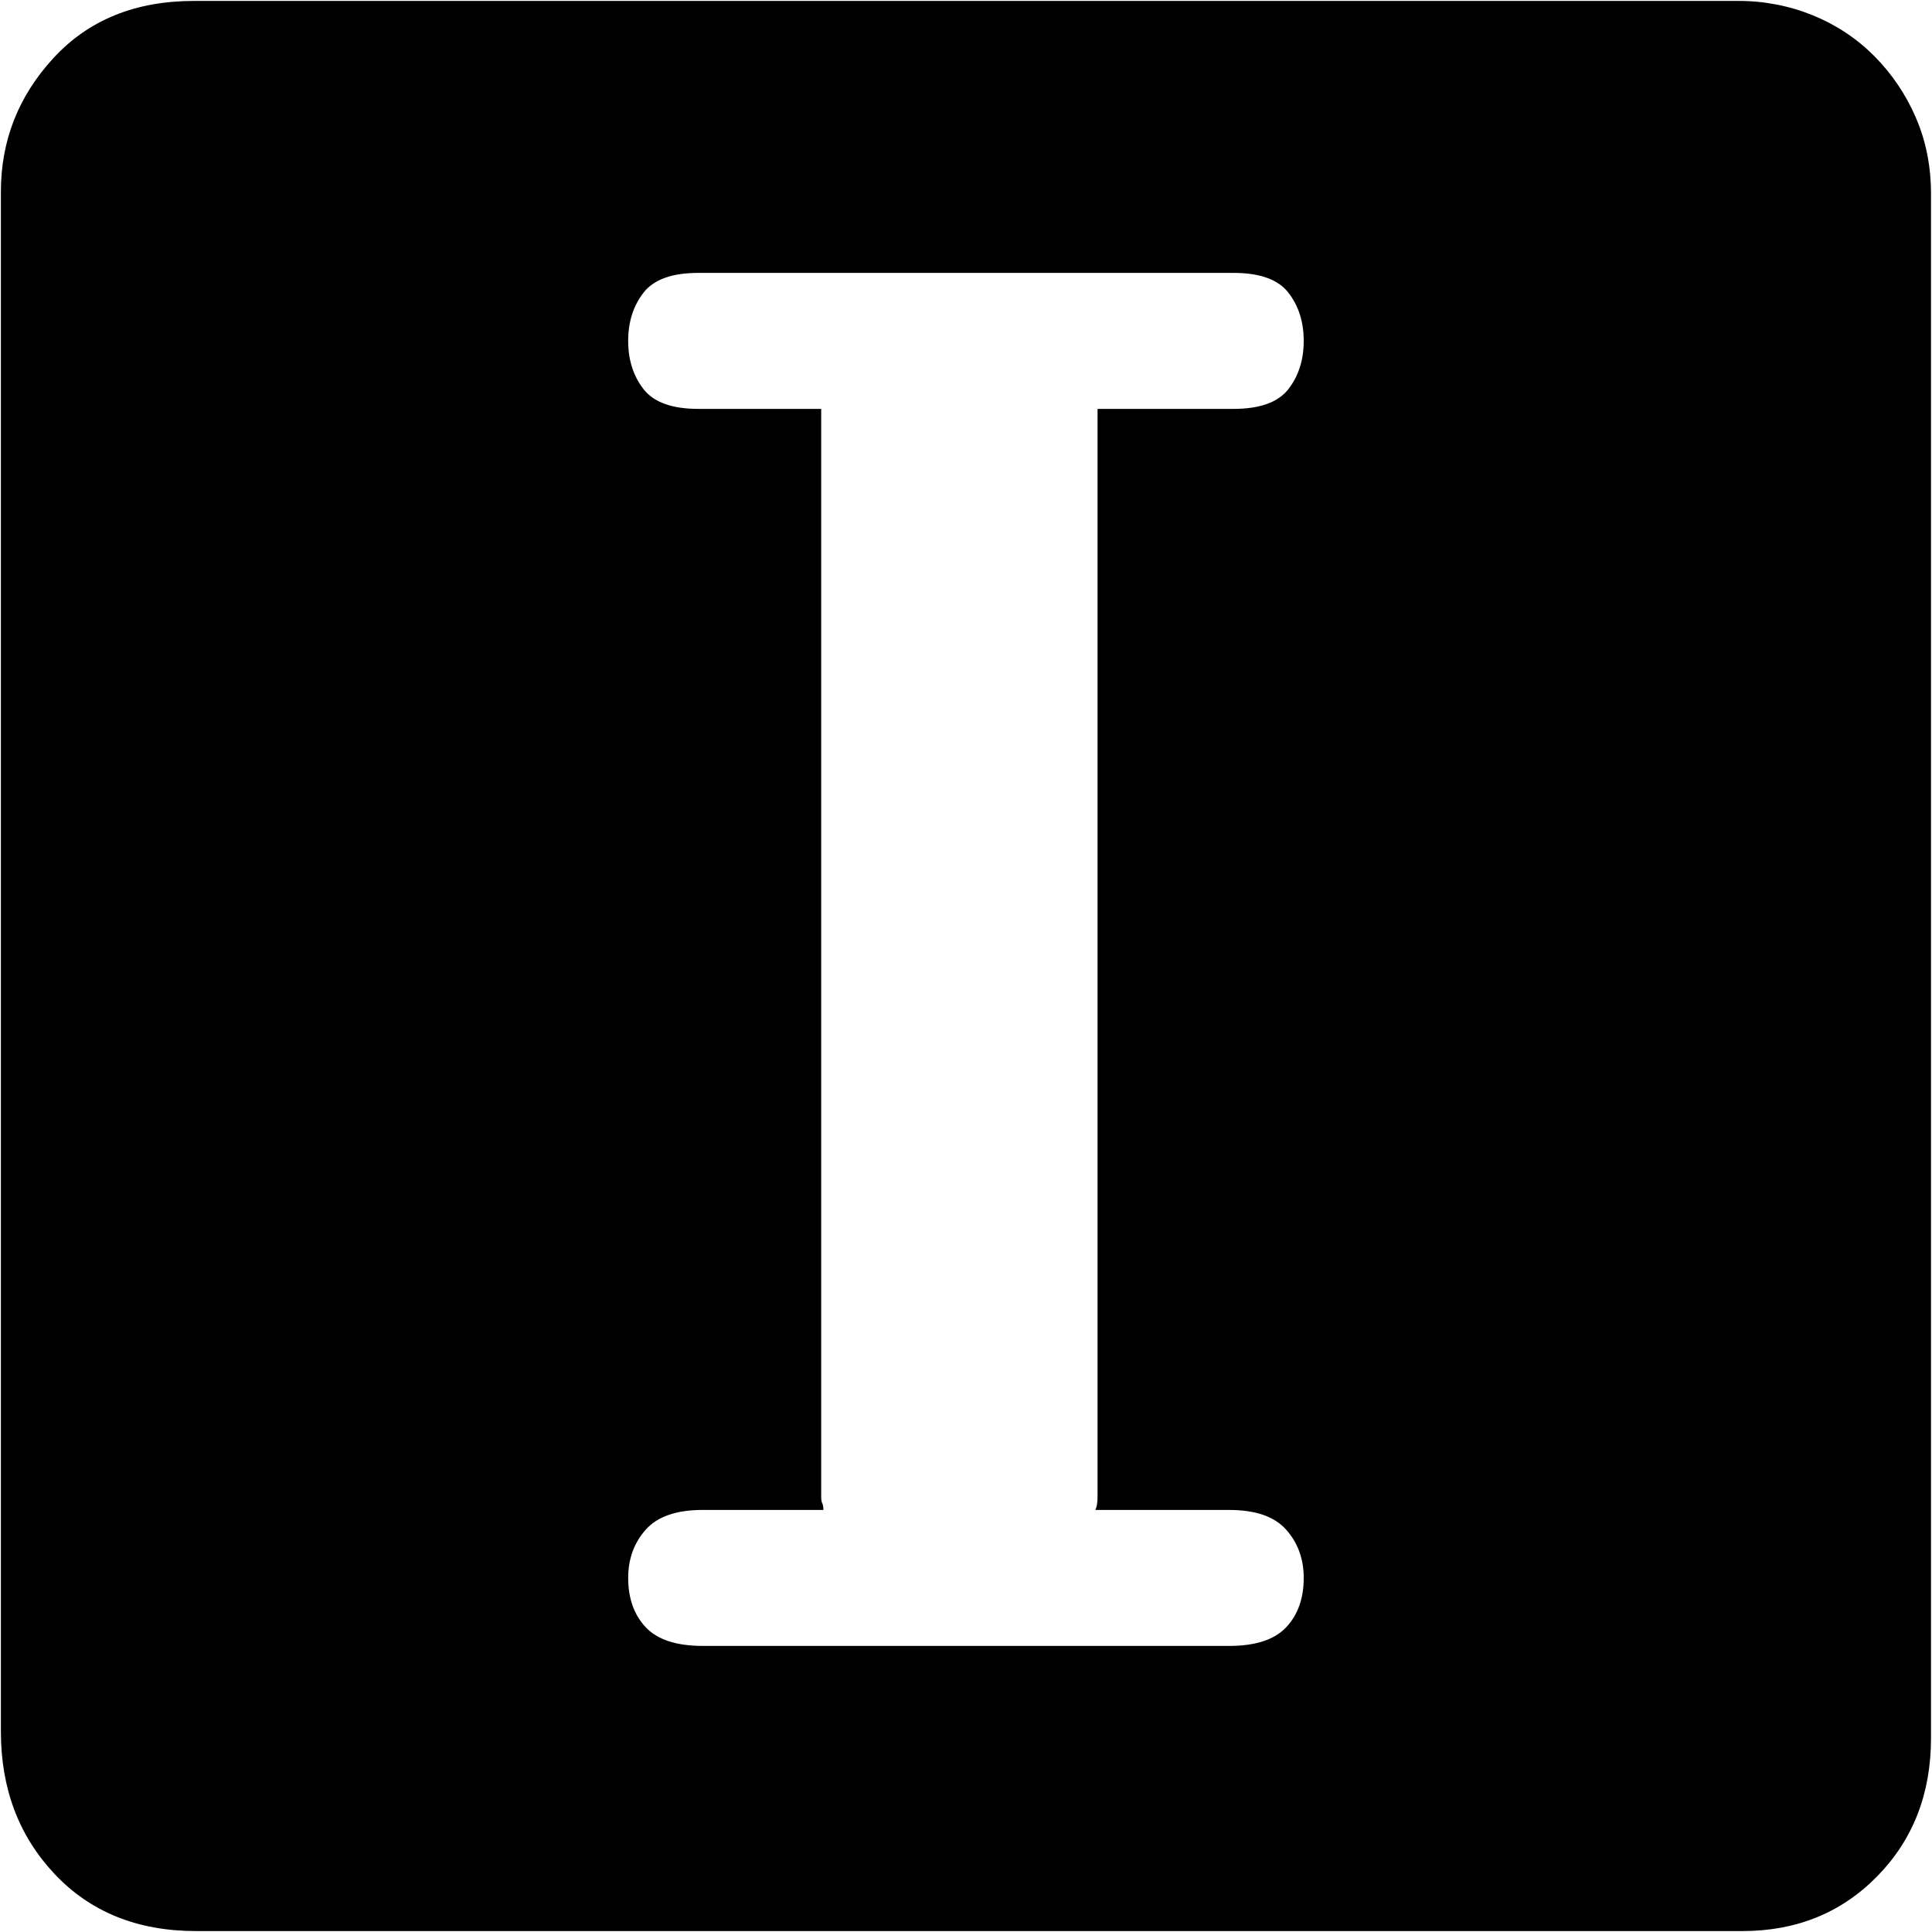
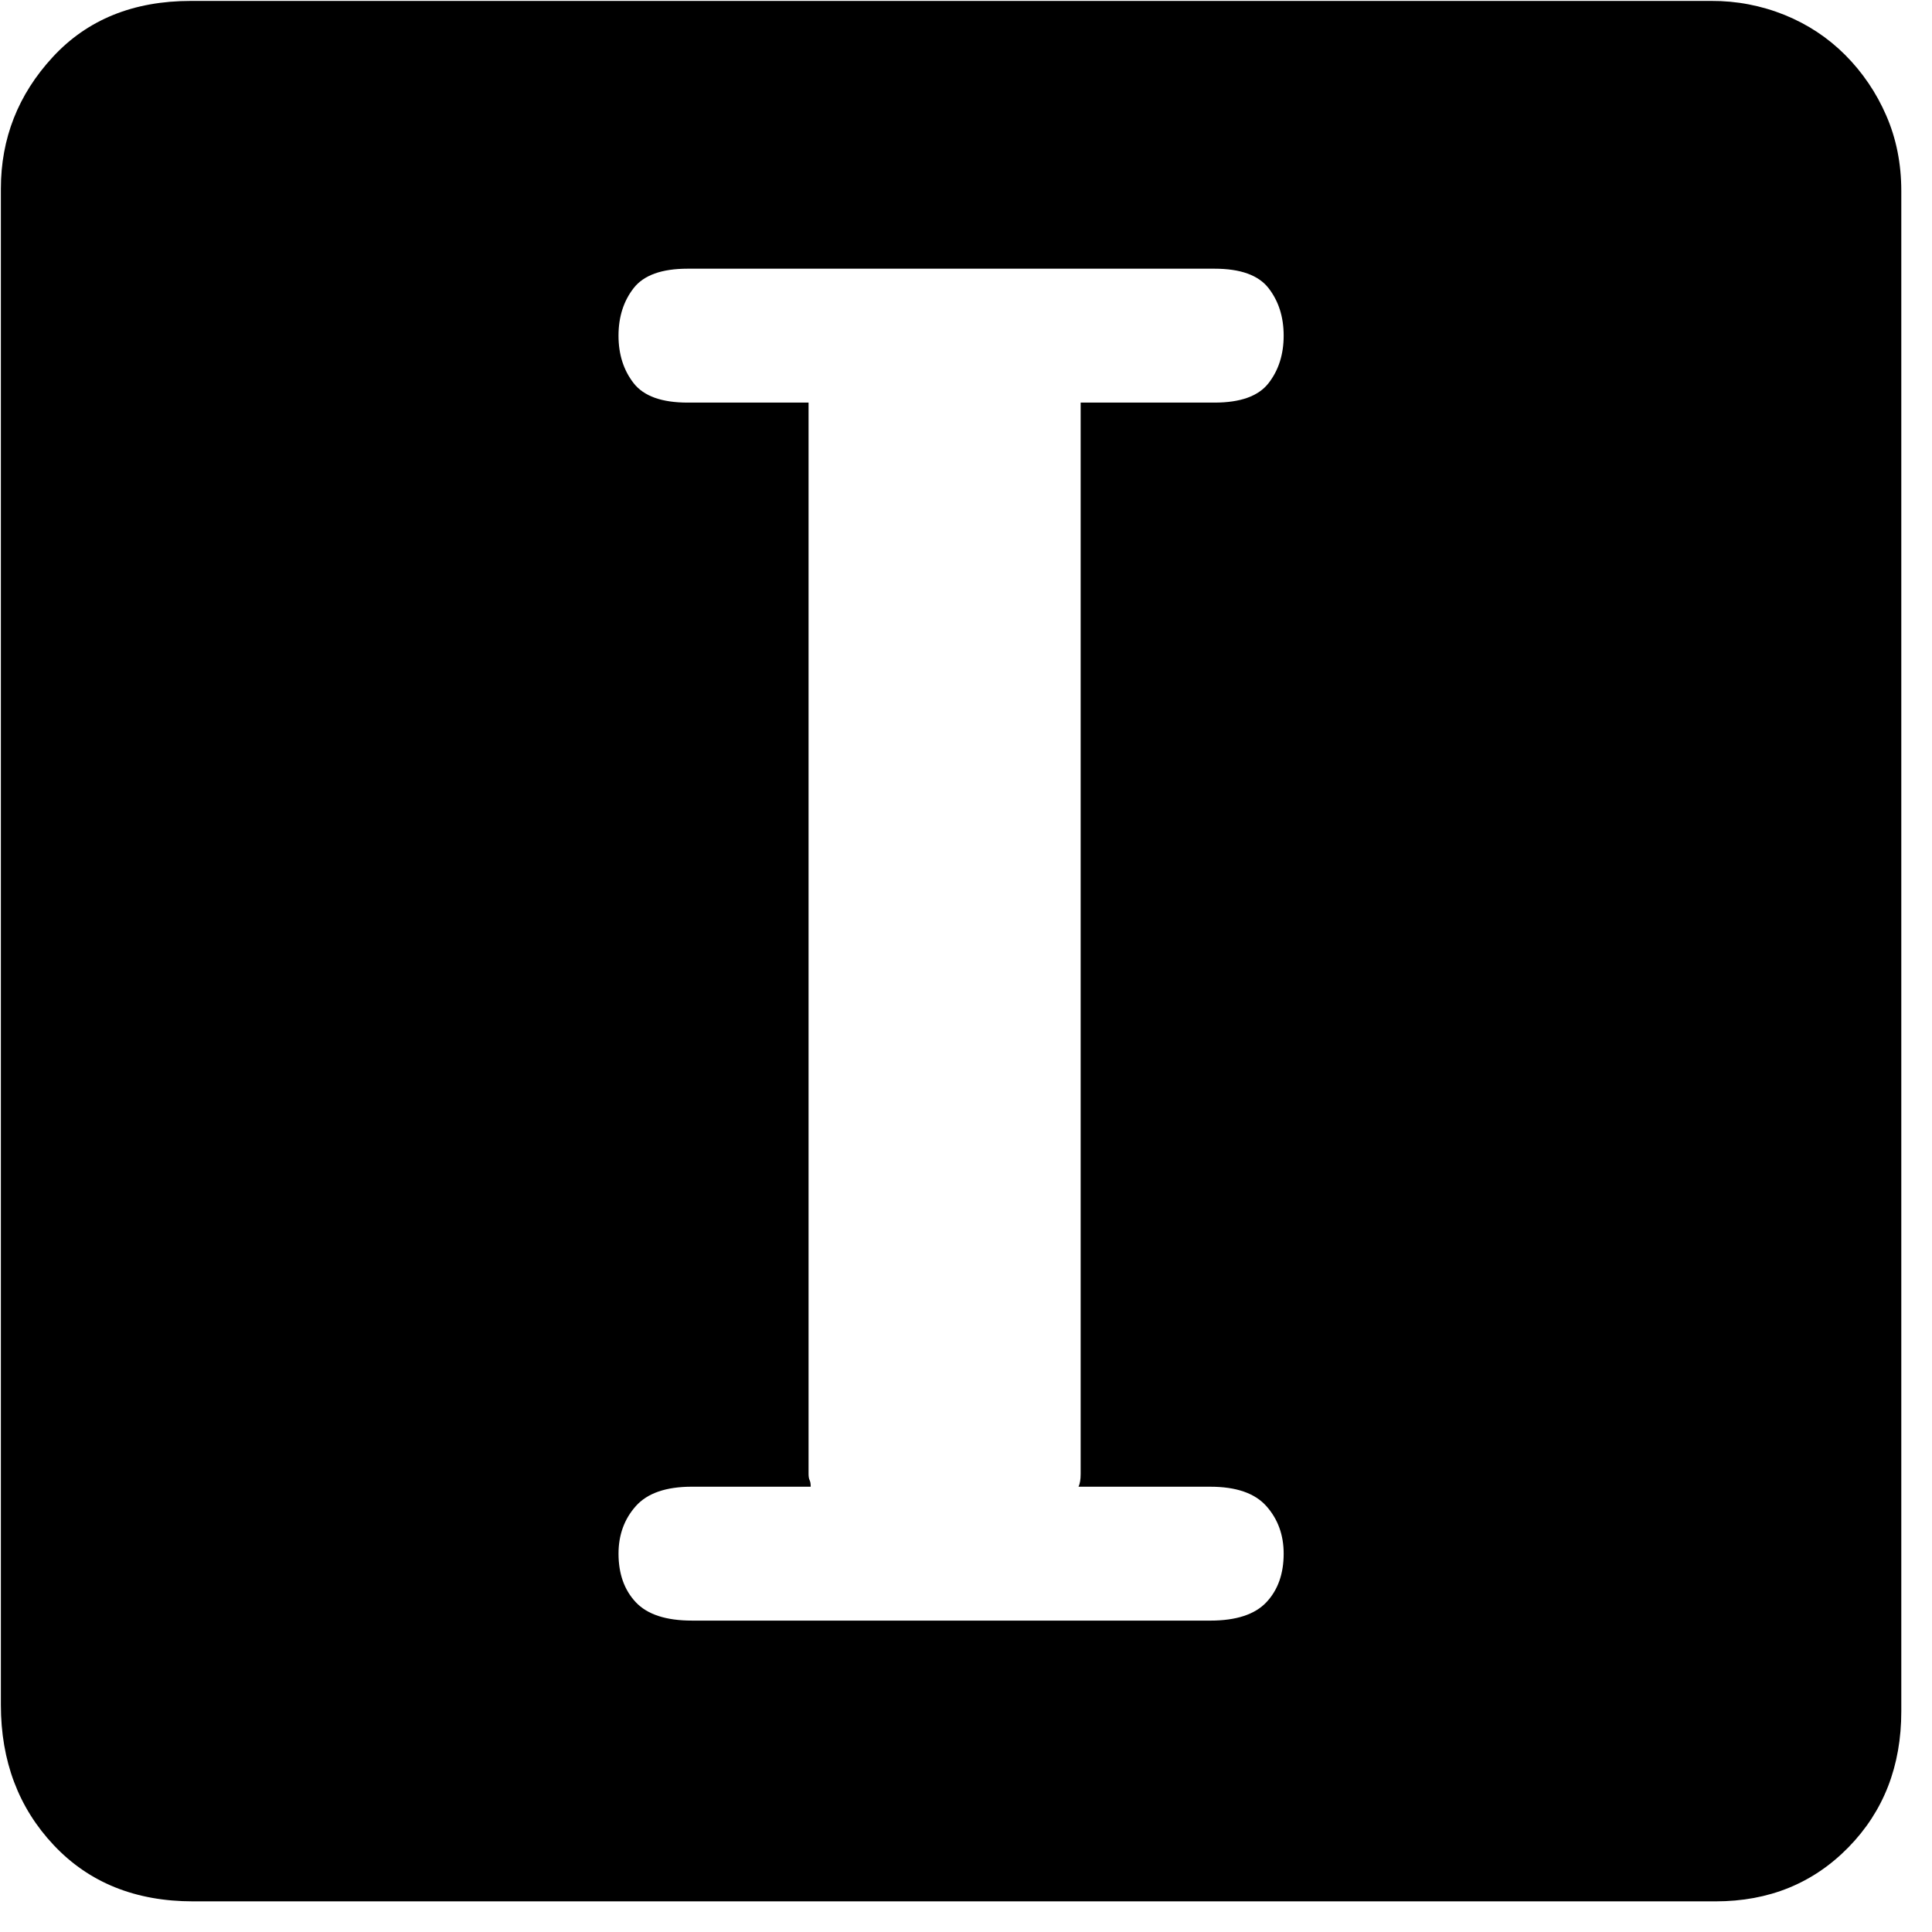
- <svg xmlns="http://www.w3.org/2000/svg" width="128" height="128">
+ <svg xmlns="http://www.w3.org/2000/svg" width="130" height="130">
  <path d="M115.147.062a13 13 0 014.94.945c1.55.63 2.907 1.526 4.069 2.688a13.148 13.148 0 012.761 4.069c.678 1.55 1.017 3.245 1.017 5.086v102.3c0 3.681-1.187 6.733-3.56 9.155-2.373 2.422-5.352 3.633-8.937 3.633H12.992c-3.875 0-7-1.26-9.373-3.779-2.373-2.518-3.56-5.667-3.56-9.445V12.704c0-3.39 1.163-6.345 3.488-8.863C5.872 1.32 8.972.062 12.847.062h102.3zM81.434 109.047c1.744 0 3.003-.412 3.778-1.235.775-.824 1.163-1.914 1.163-3.27 0-1.26-.388-2.325-1.163-3.197-.775-.872-2.034-1.307-3.778-1.307H72.57c.097-.194.145-.485.145-.872V27.09h9.01c1.743 0 2.954-.436 3.633-1.308.678-.872 1.017-1.938 1.017-3.197 0-1.26-.34-2.325-1.017-3.197-.679-.872-1.89-1.308-3.633-1.308H46.268c-1.743 0-2.954.436-3.632 1.308-.678.872-1.018 1.938-1.018 3.197 0 1.26.34 2.325 1.018 3.197.678.872 1.889 1.308 3.632 1.308h8.138v72.075c0 .193.024.339.073.436.048.096.072.242.072.436H46.56c-1.744 0-3.003.435-3.778 1.307-.775.872-1.163 1.938-1.163 3.197 0 1.356.388 2.446 1.163 3.27.775.823 2.034 1.235 3.778 1.235h34.875z" />
</svg>
